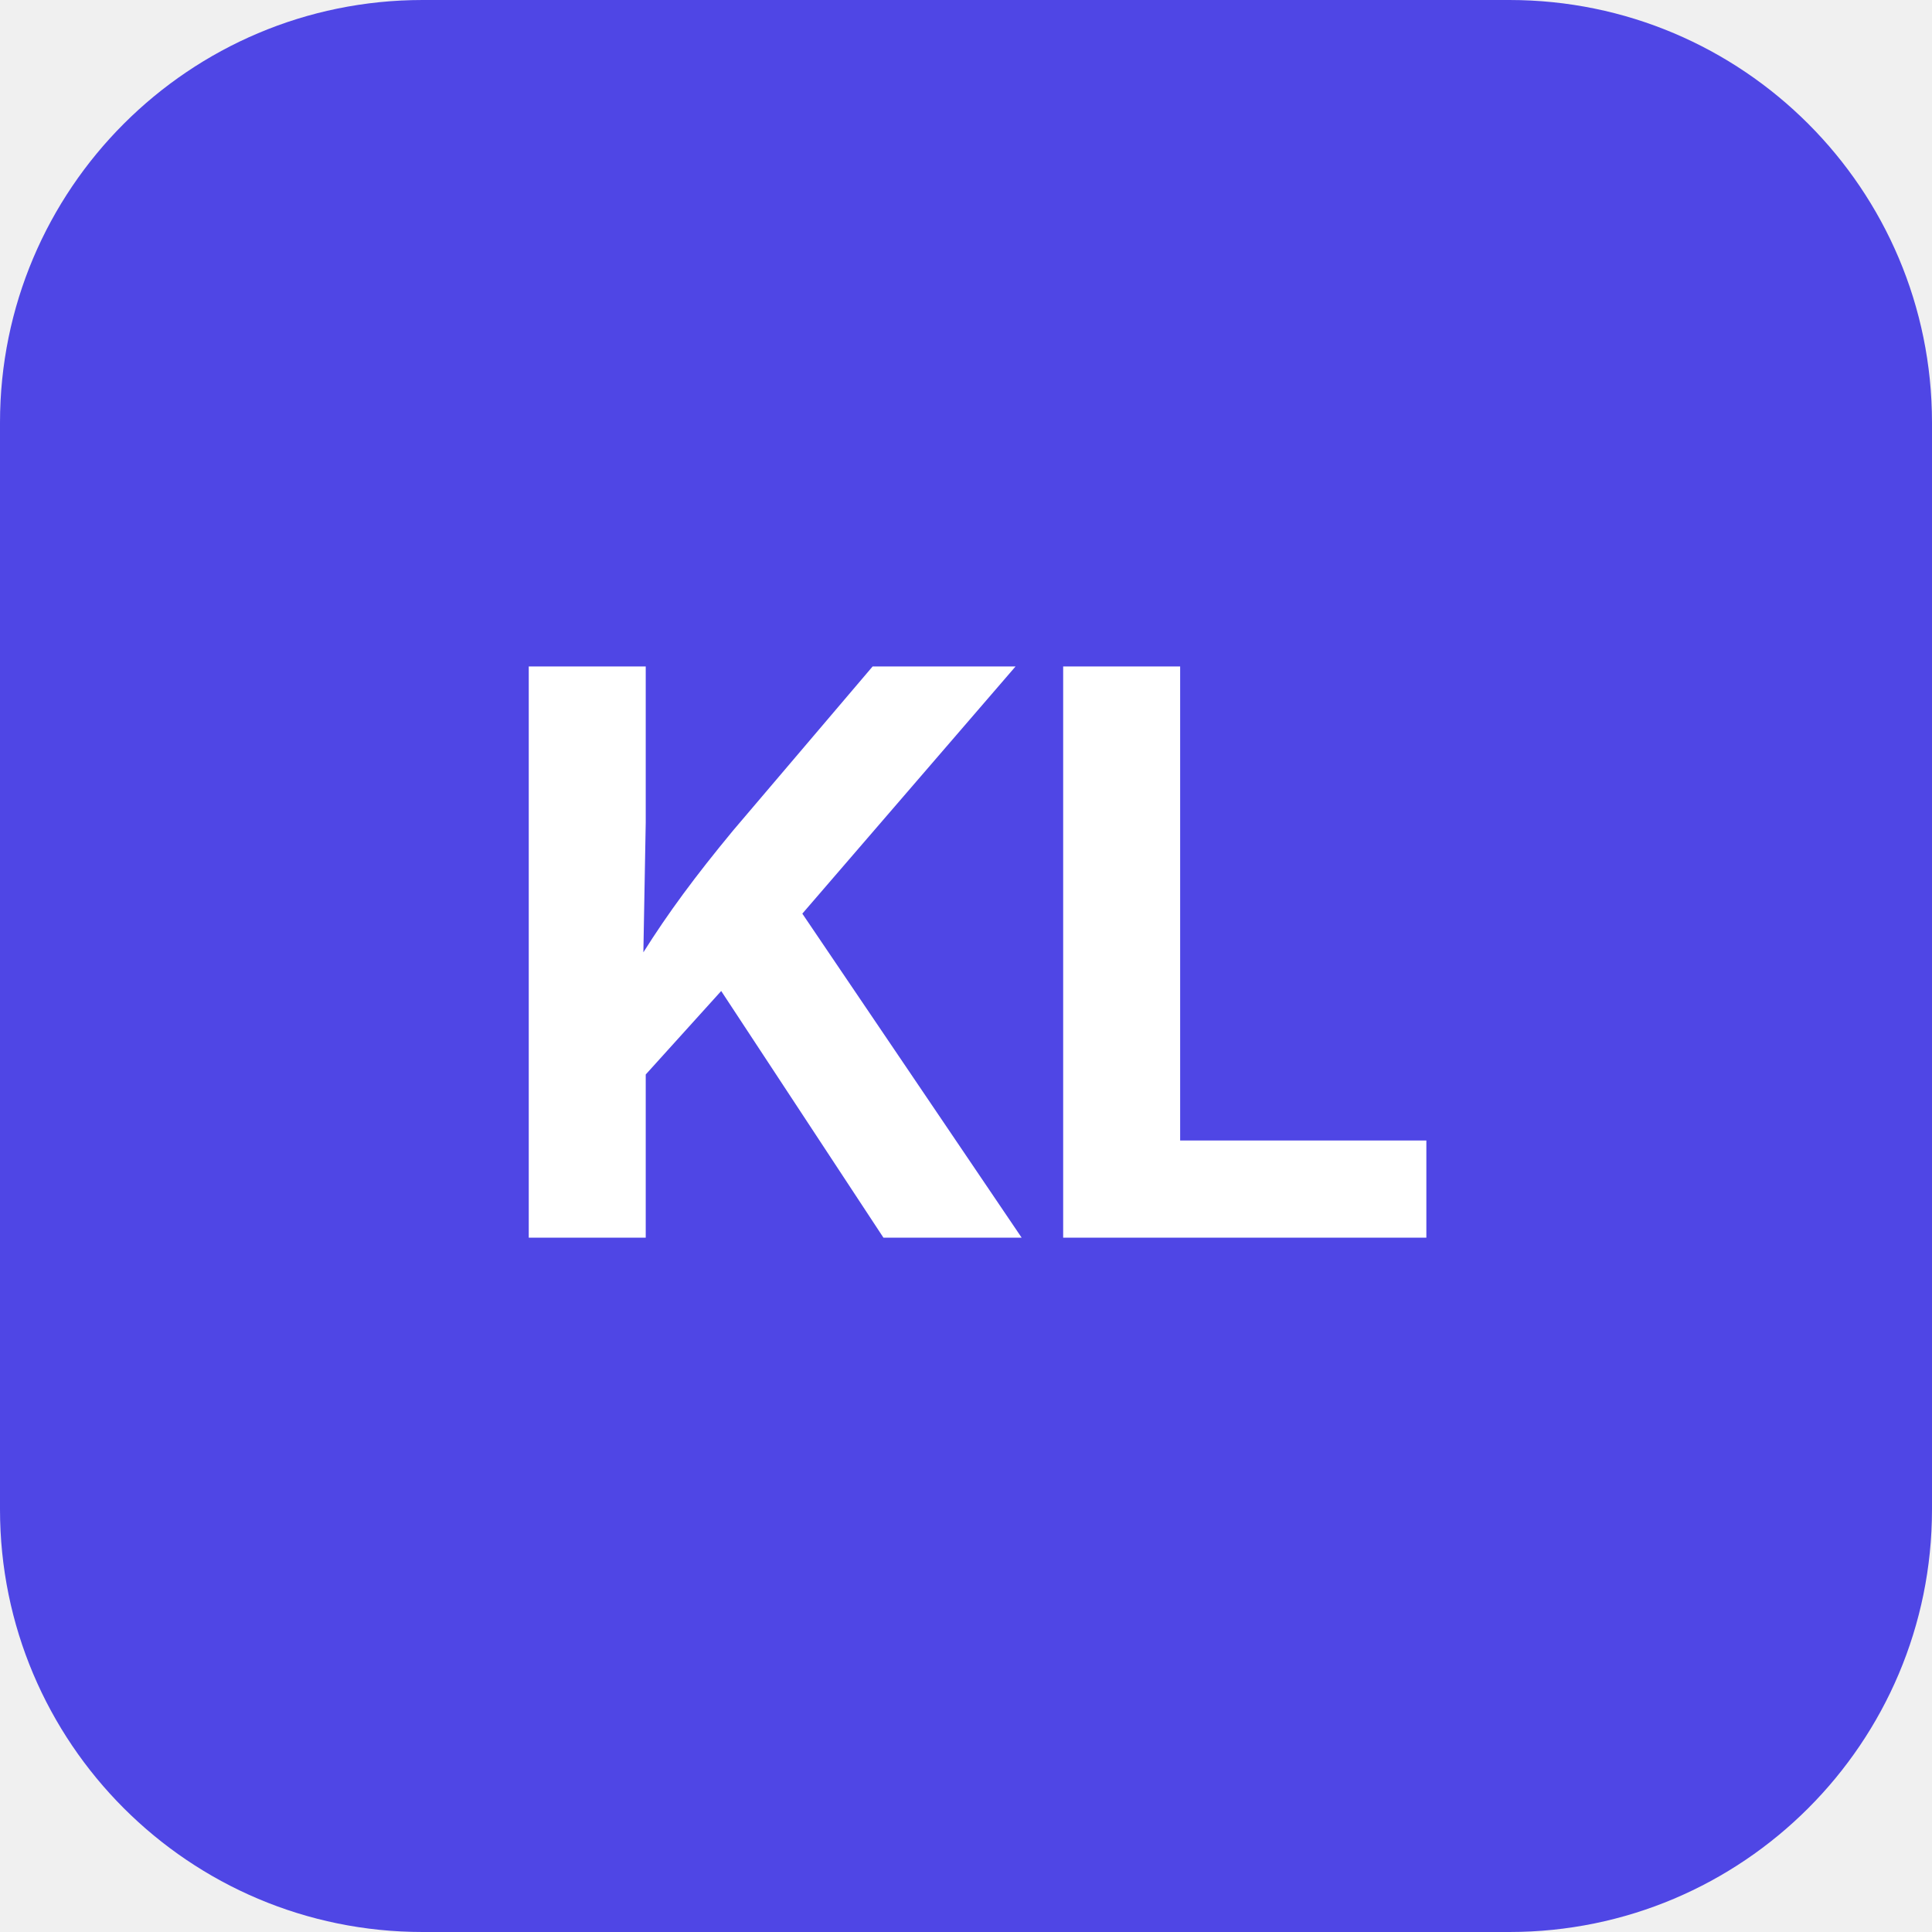
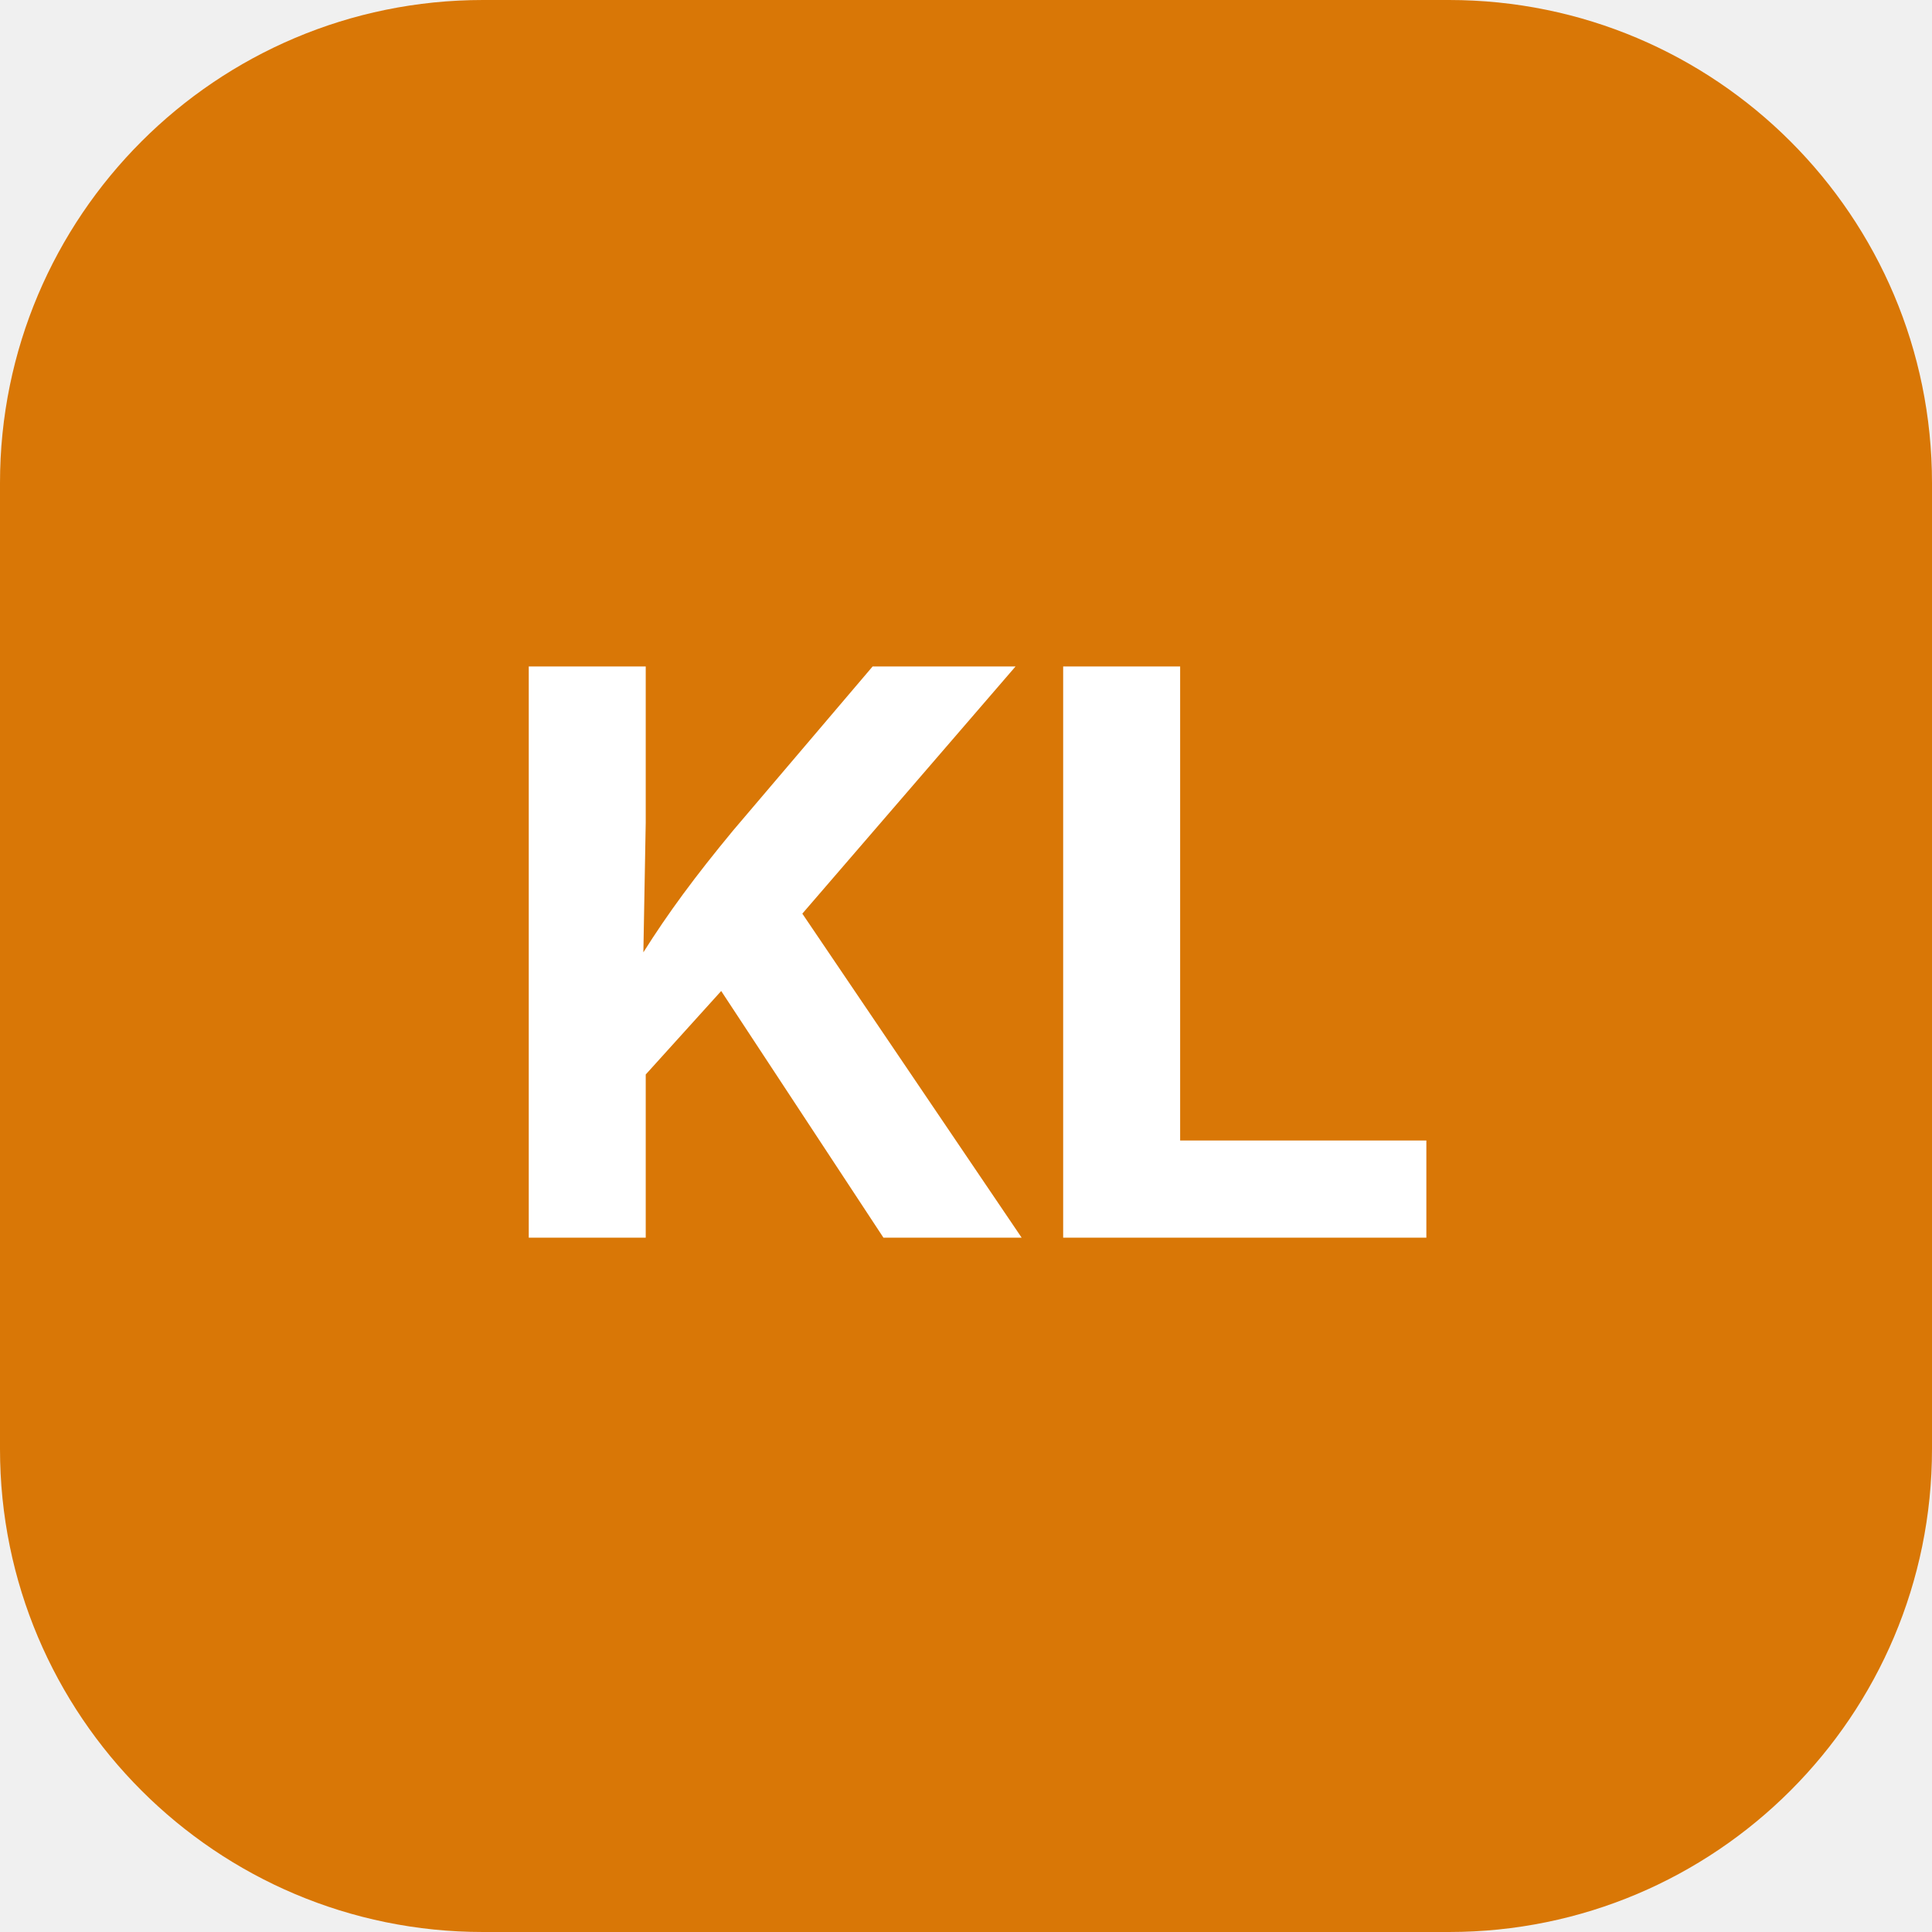
<svg xmlns="http://www.w3.org/2000/svg" viewBox="0 0 64 64">
-   <rect width="64" height="64" rx="14" fill="#4f46e5" />
+   <rect width="64" height="64" rx="16" fill="#d97706" />
  <text x="32" y="41" text-anchor="middle" font-family="system-ui, -apple-system, sans-serif" font-size="26" font-weight="700" letter-spacing="-1" fill="white">KL</text>
</svg>
